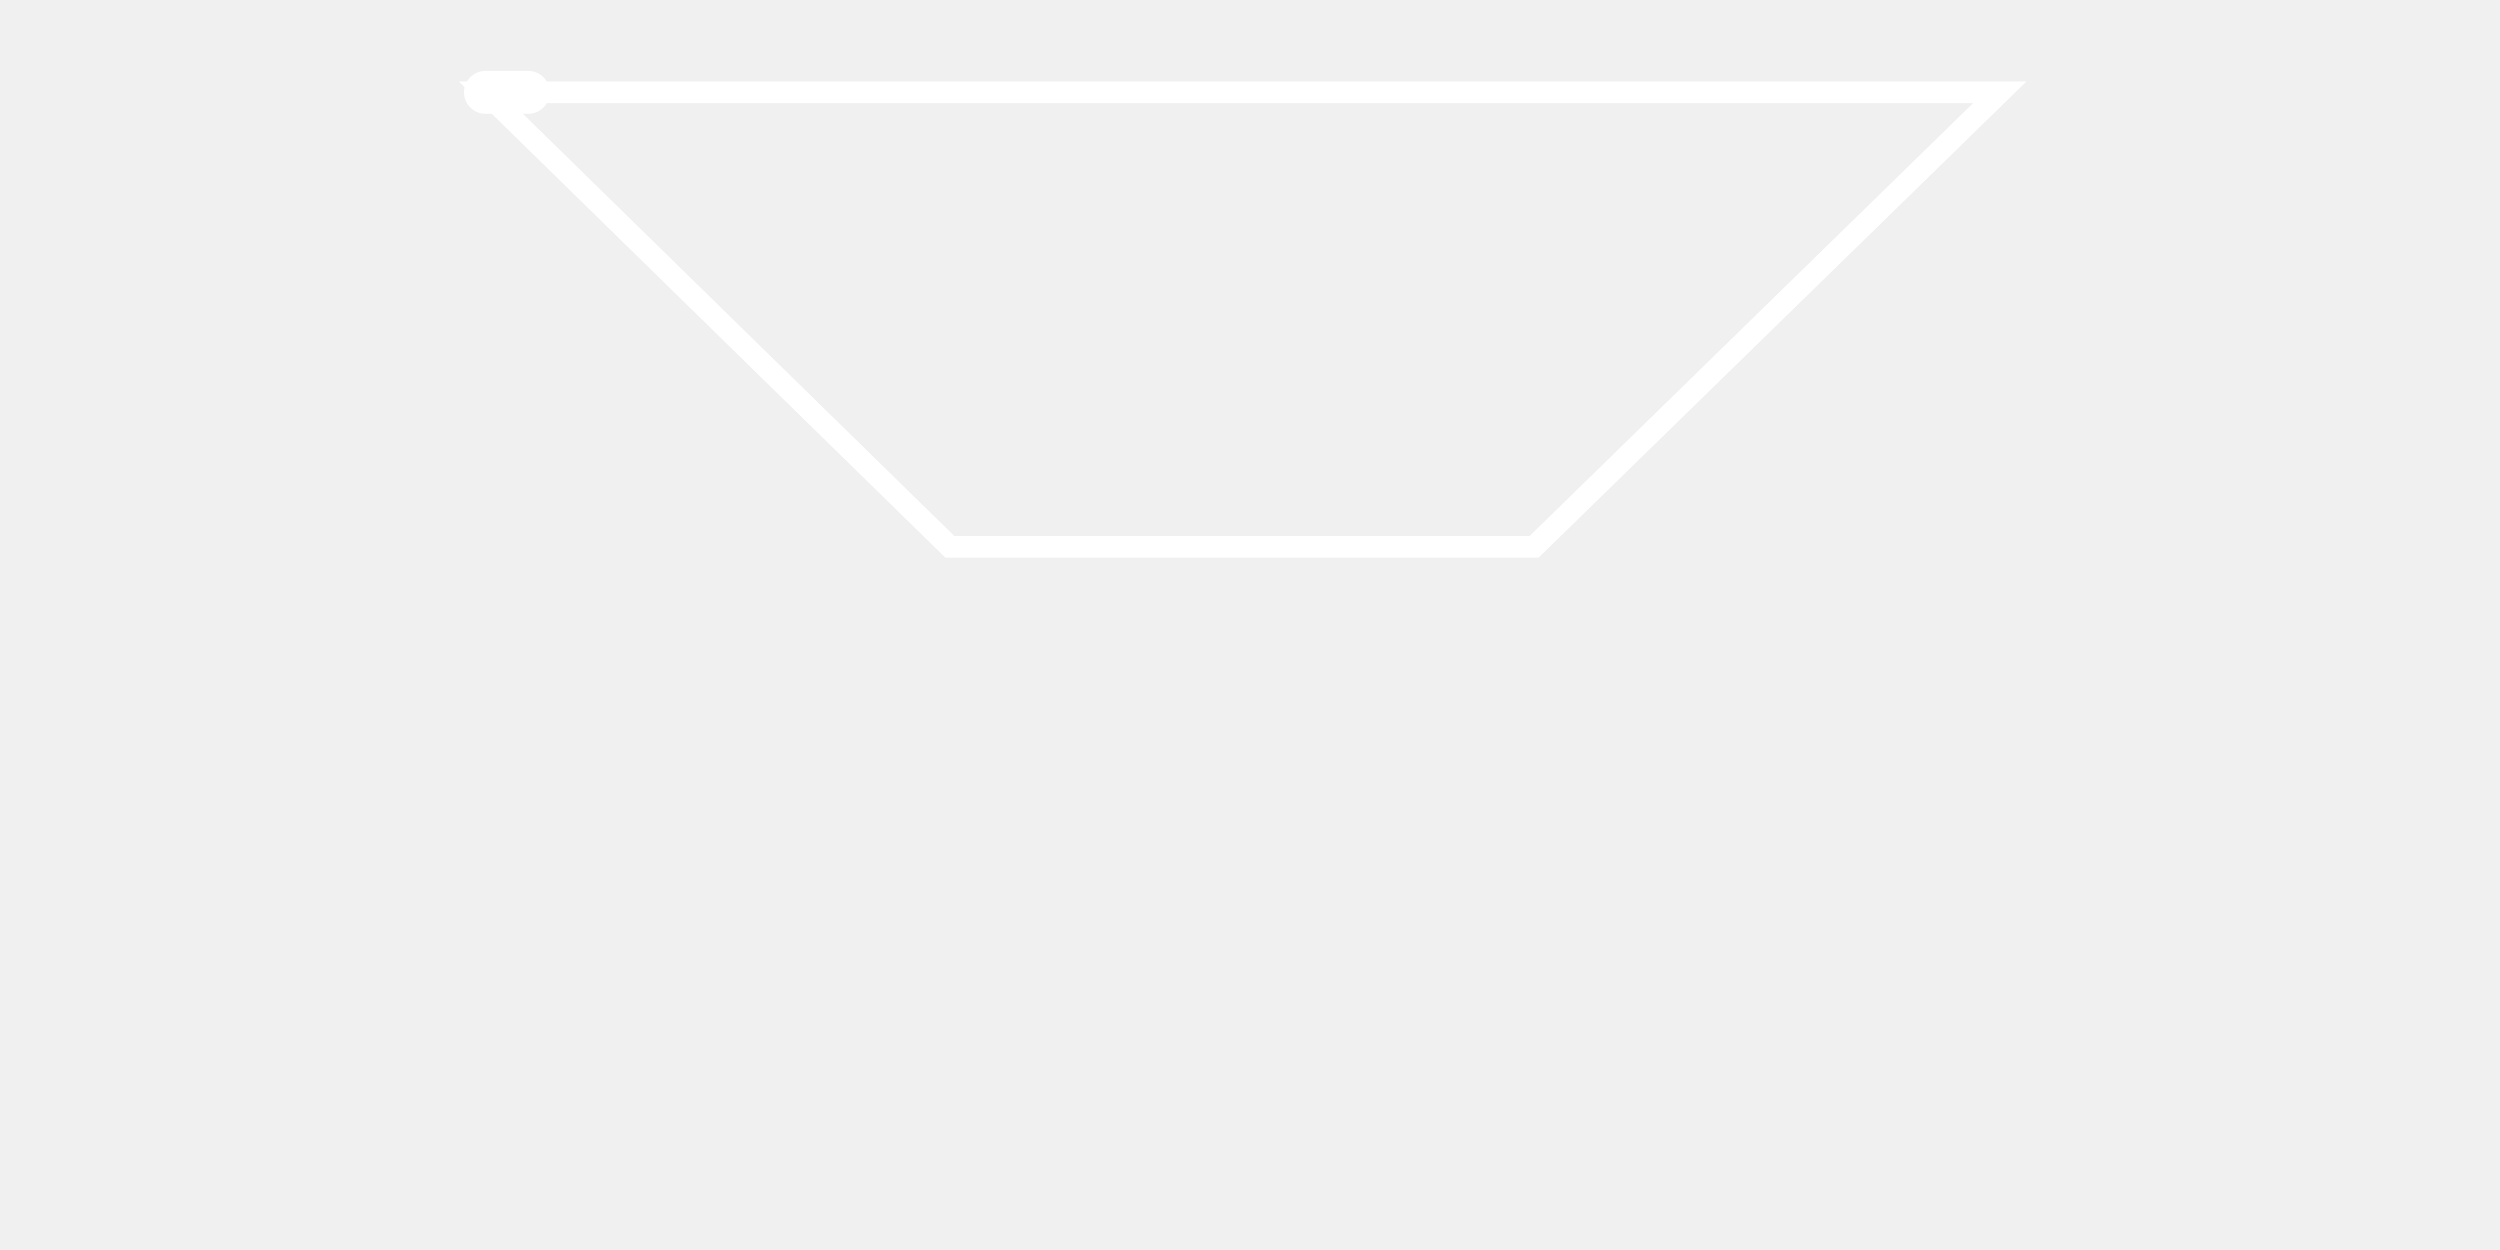
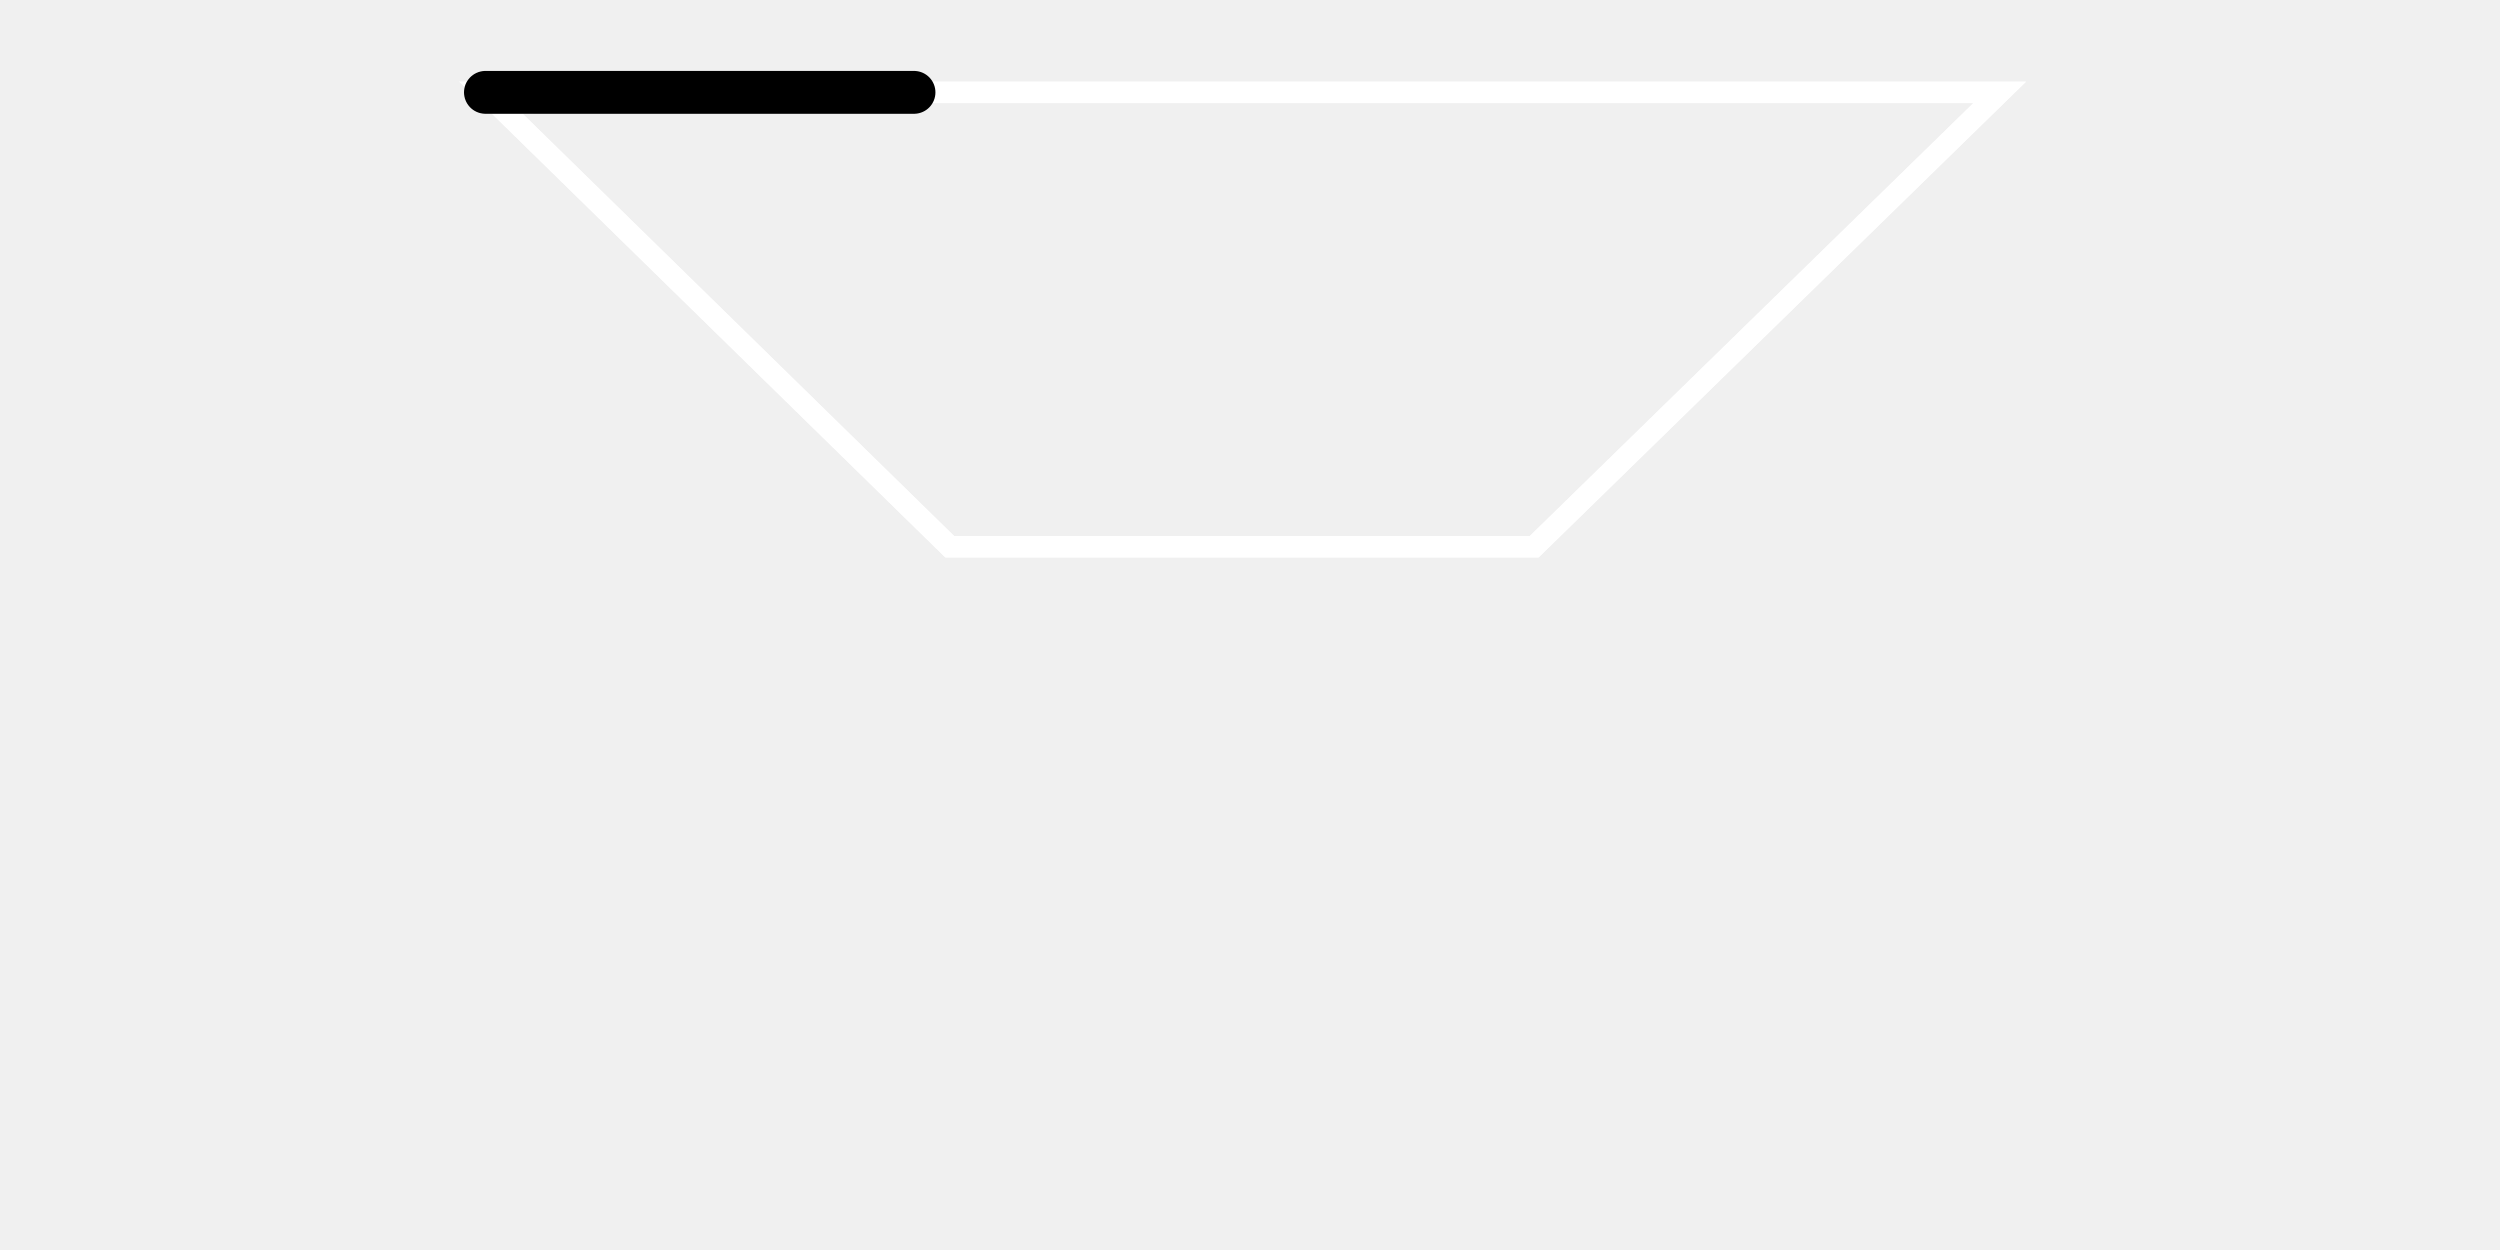
<svg xmlns="http://www.w3.org/2000/svg" viewBox="0 0 350 175">
  <path class="base-path" d="M 67.96,12.93 L 279.96,12.93 L 214.79,76.54 L 132.96,76.54 Z" fill="none" stroke="#ffffff" stroke-width="2" opacity="0.02" />
  <path class="full-path" d="M 67.96,12.93 L 279.96,12.93 L 214.79,76.54 L 132.96,76.54 Z" fill="none" stroke="#ffffff" stroke-width="3" />
  <path class="glow-path" d="M 67.96,12.93 L 279.96,12.93 L 214.79,76.54 L 132.96,76.54 Z" fill="none" stroke="#ffffff" stroke-width="3" />
  <path class="tail-path" d="M 67.96,12.93 L 279.96,12.93 L 214.79,76.54 L 132.96,76.54 Z" fill="none" stroke="#ffffff" stroke-width="3" stroke-linecap="round" stroke-dasharray="0 476" stroke-dashoffset="0" />
  <path class="pixel-path" d="M 67.96,12.93 L 279.96,12.93 L 214.79,76.54 L 132.96,76.54 Z" fill="none" stroke="#ffffff" stroke-width="6" stroke-linecap="round" stroke-dasharray="6 476" stroke-dashoffset="0" />
+   <path class="pixel-a-path" d="M 67.96,12.93 L 279.96,12.93 L 214.79,76.54 L 132.96,76.54 Z" fill="none" stroke="#ffffff" stroke-width="6" stroke-linecap="round" stroke-dasharray="6 476" stroke-dashoffset="0" />
+   <path class="pixel-b-path" d="M 67.96,12.93 L 279.96,12.93 L 214.79,76.54 L 132.96,76.54 Z" fill="none" stroke="#ffffff" stroke-width="6" stroke-linecap="round" stroke-dasharray="6 476" stroke-dashoffset="-476" />
+   <path class="wave-path" d="M 67.96,12.93 L 279.96,12.93 L 214.79,76.54 L 132.96,76.54 Z" fill="none" stroke="#000000" stroke-width="6" stroke-linecap="round" stroke-dasharray="60 416" stroke-dashoffset="0" />
</svg>
